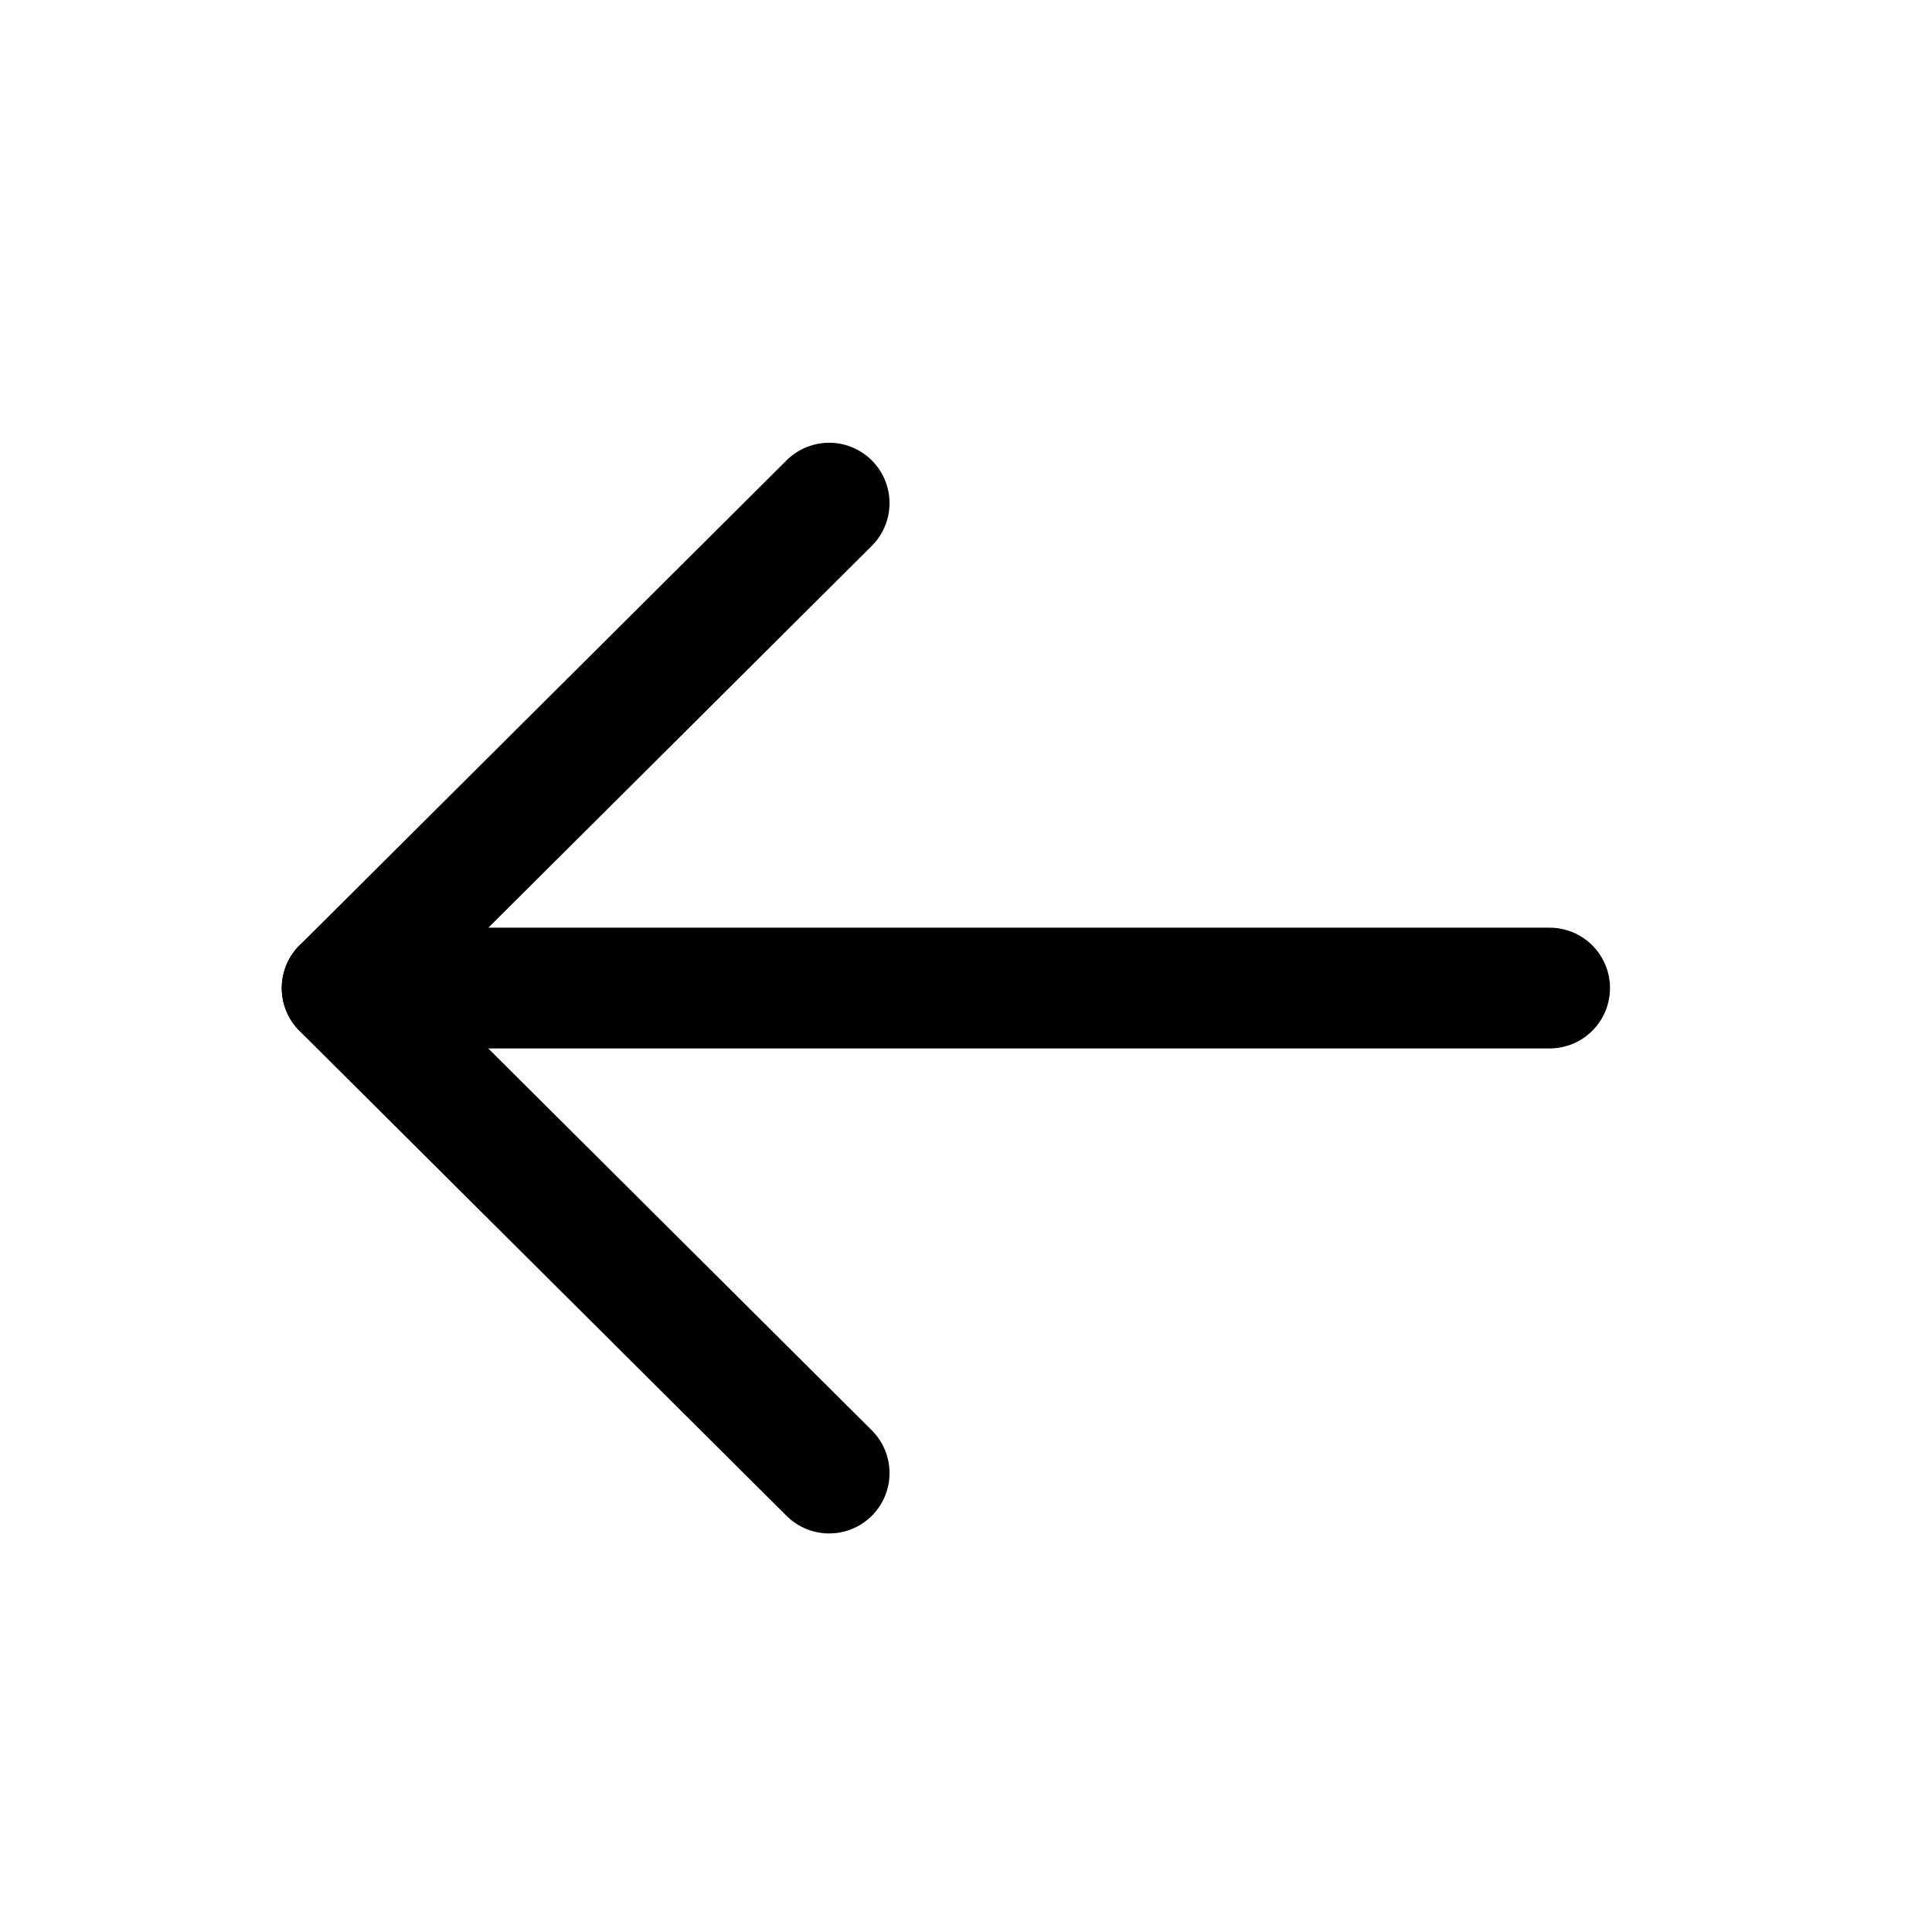
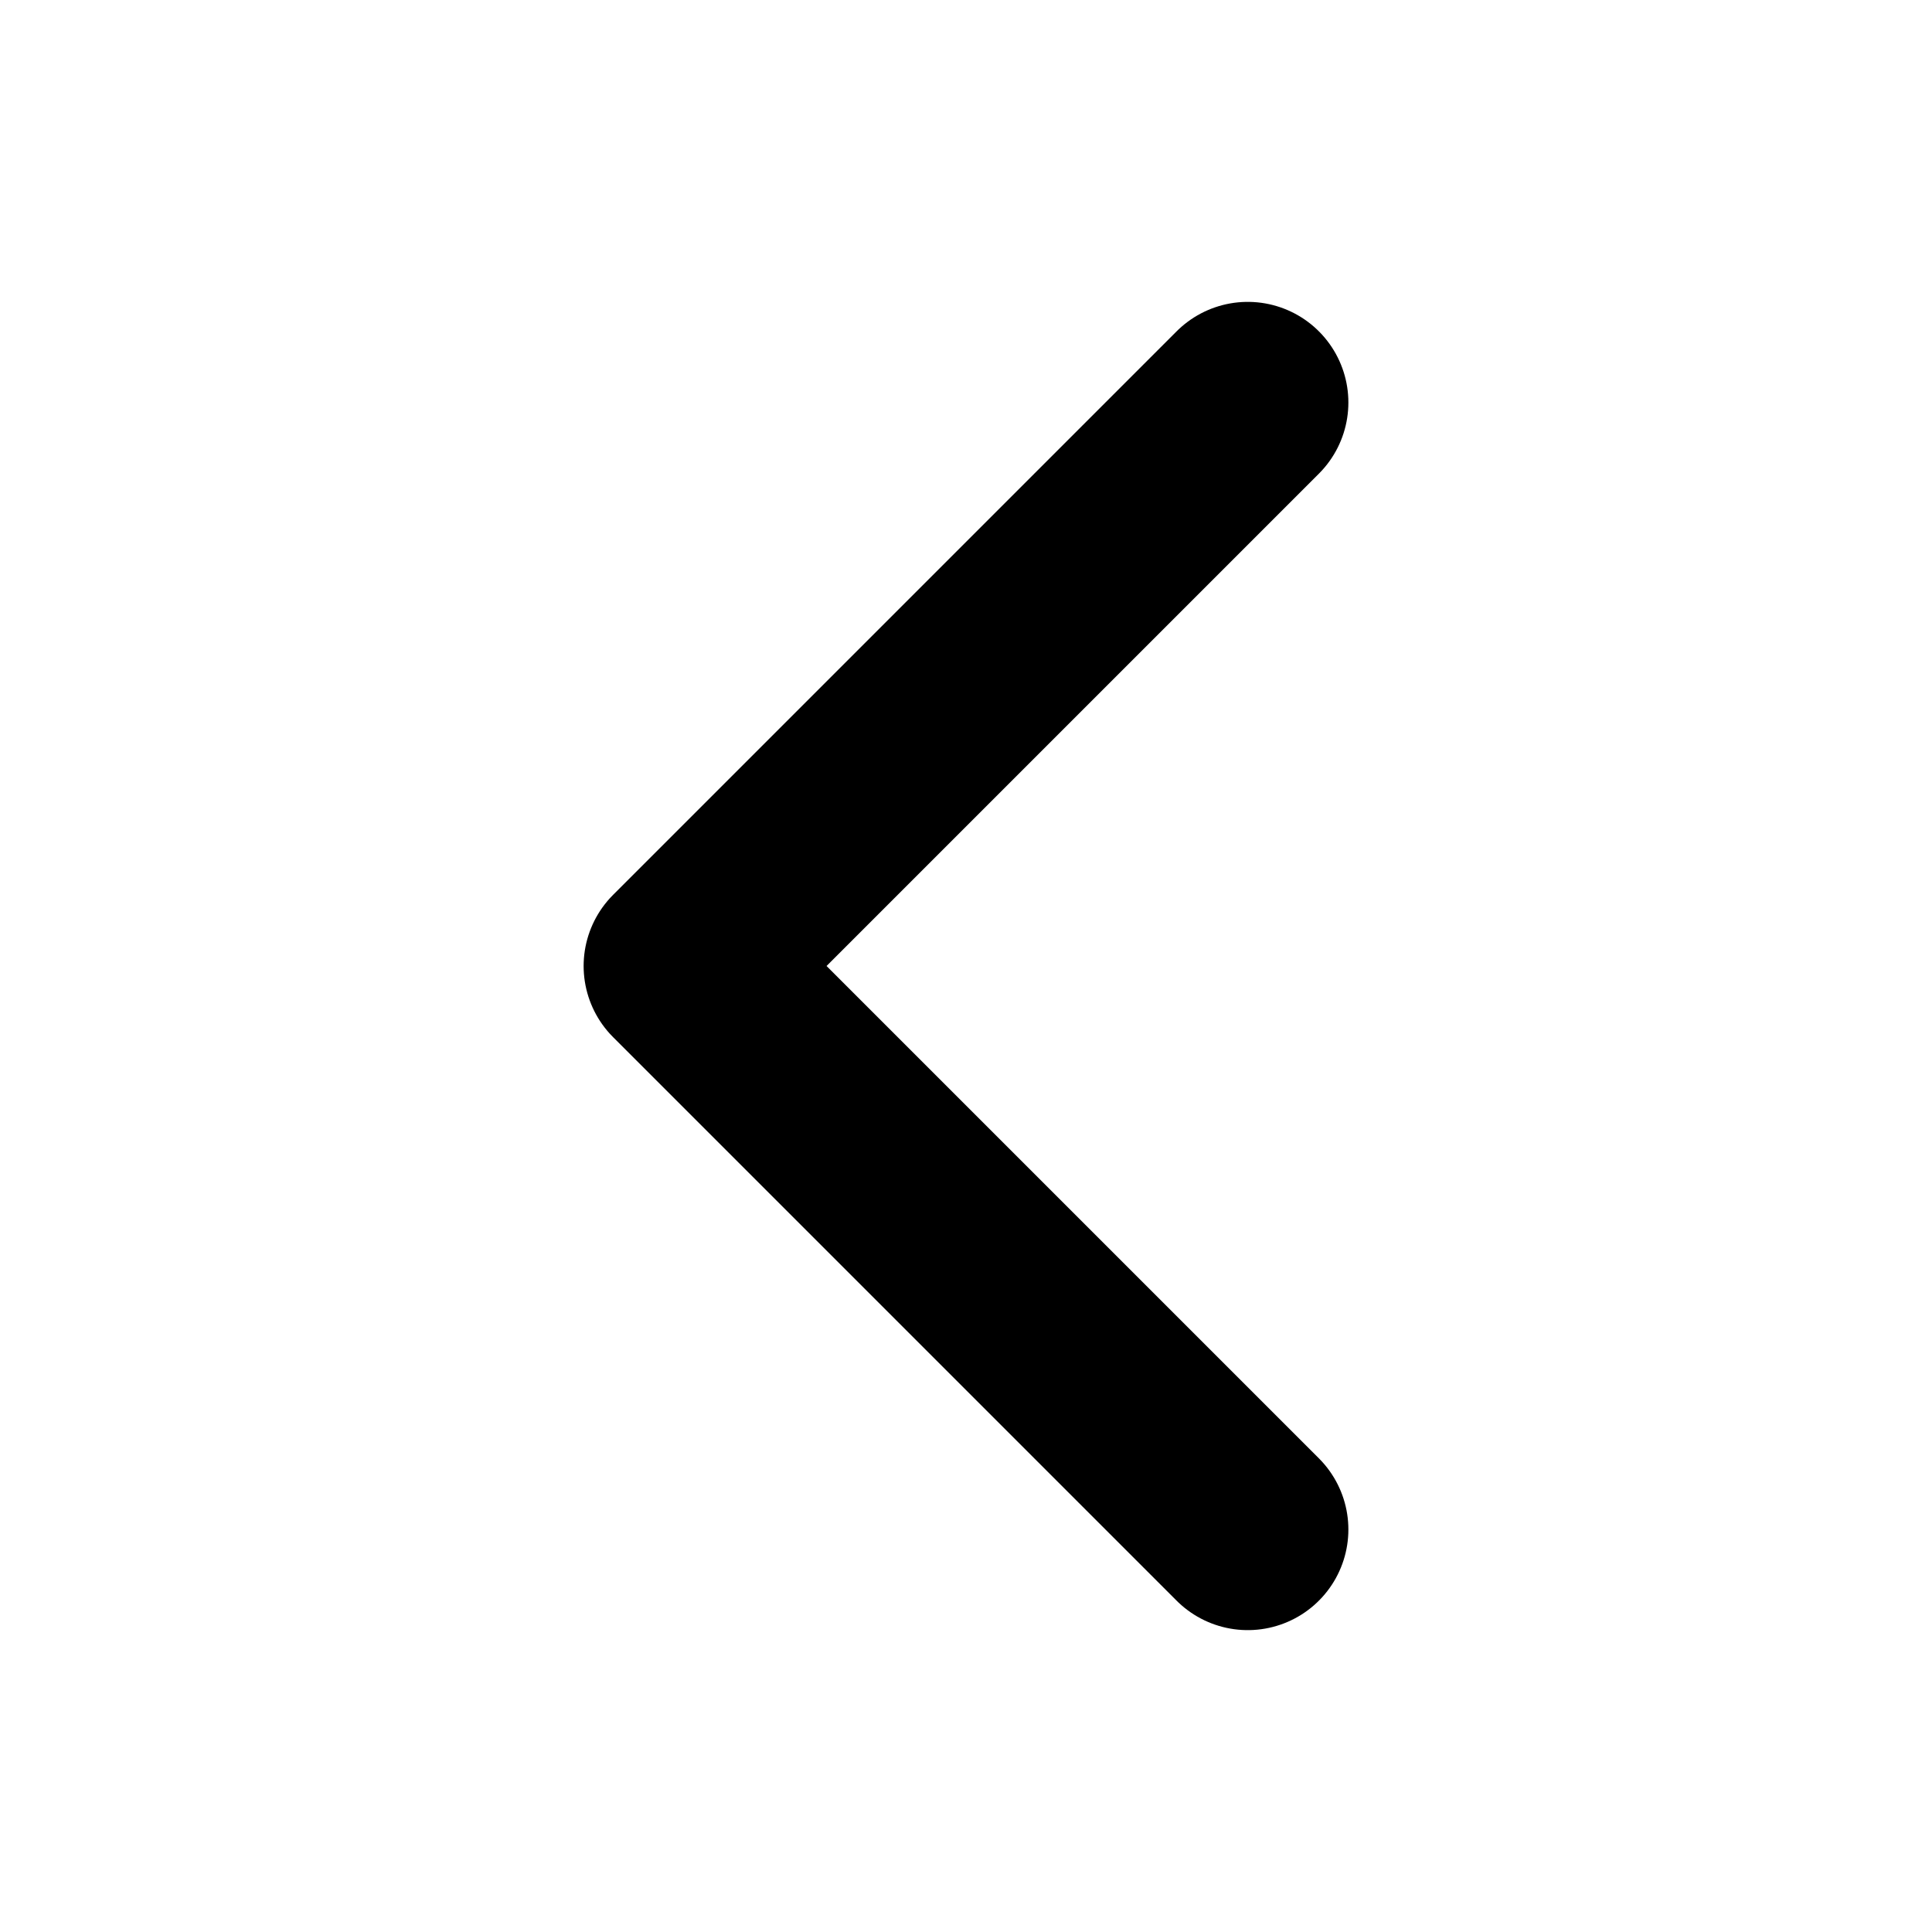
<svg xmlns="http://www.w3.org/2000/svg" width="24" height="24" viewBox="0 0 24 24" fill="none">
-   <path d="M4.25 12.274L19.25 12.274" stroke="black" stroke-width="1.5" stroke-linecap="round" stroke-linejoin="round" />
-   <path d="M10.3 18.299L4.25 12.275L10.3 6.25" stroke="black" stroke-width="1.5" stroke-linecap="round" stroke-linejoin="round" />
+   <path d="M15.5 19L8.5 12L15.5 5" stroke="black" stroke-width="2.5" stroke-linecap="round" stroke-linejoin="round" />
</svg>
